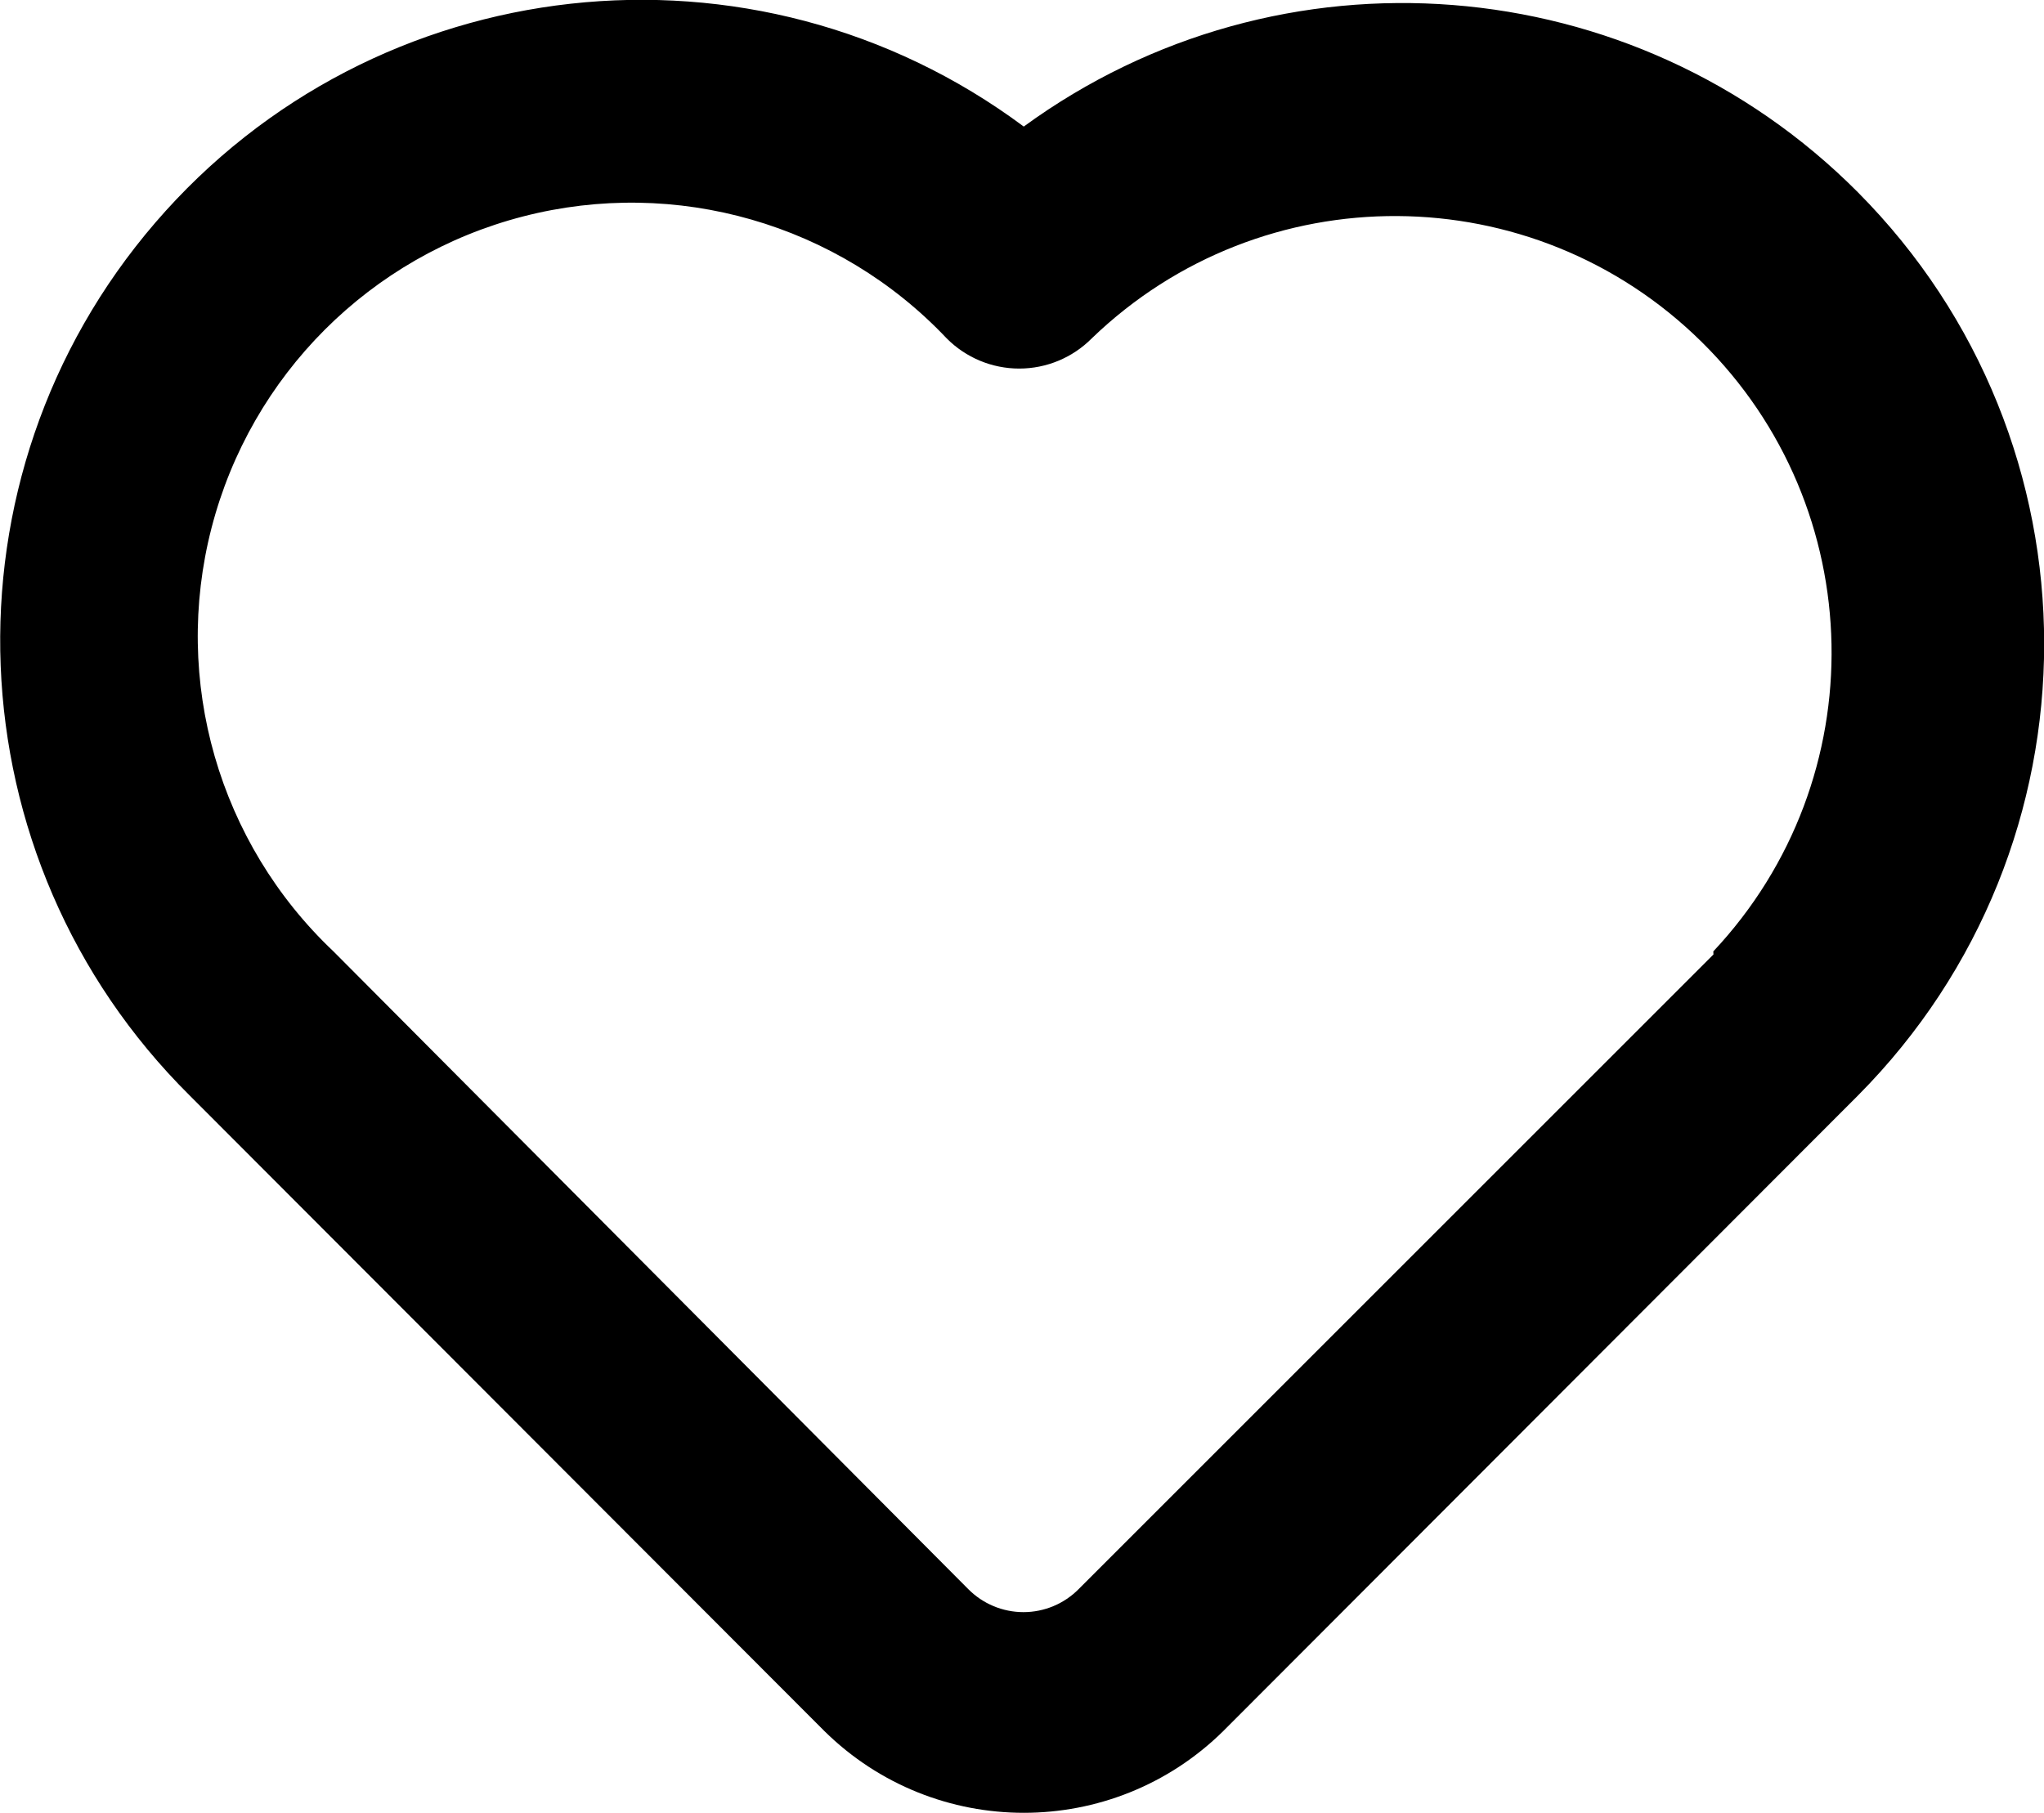
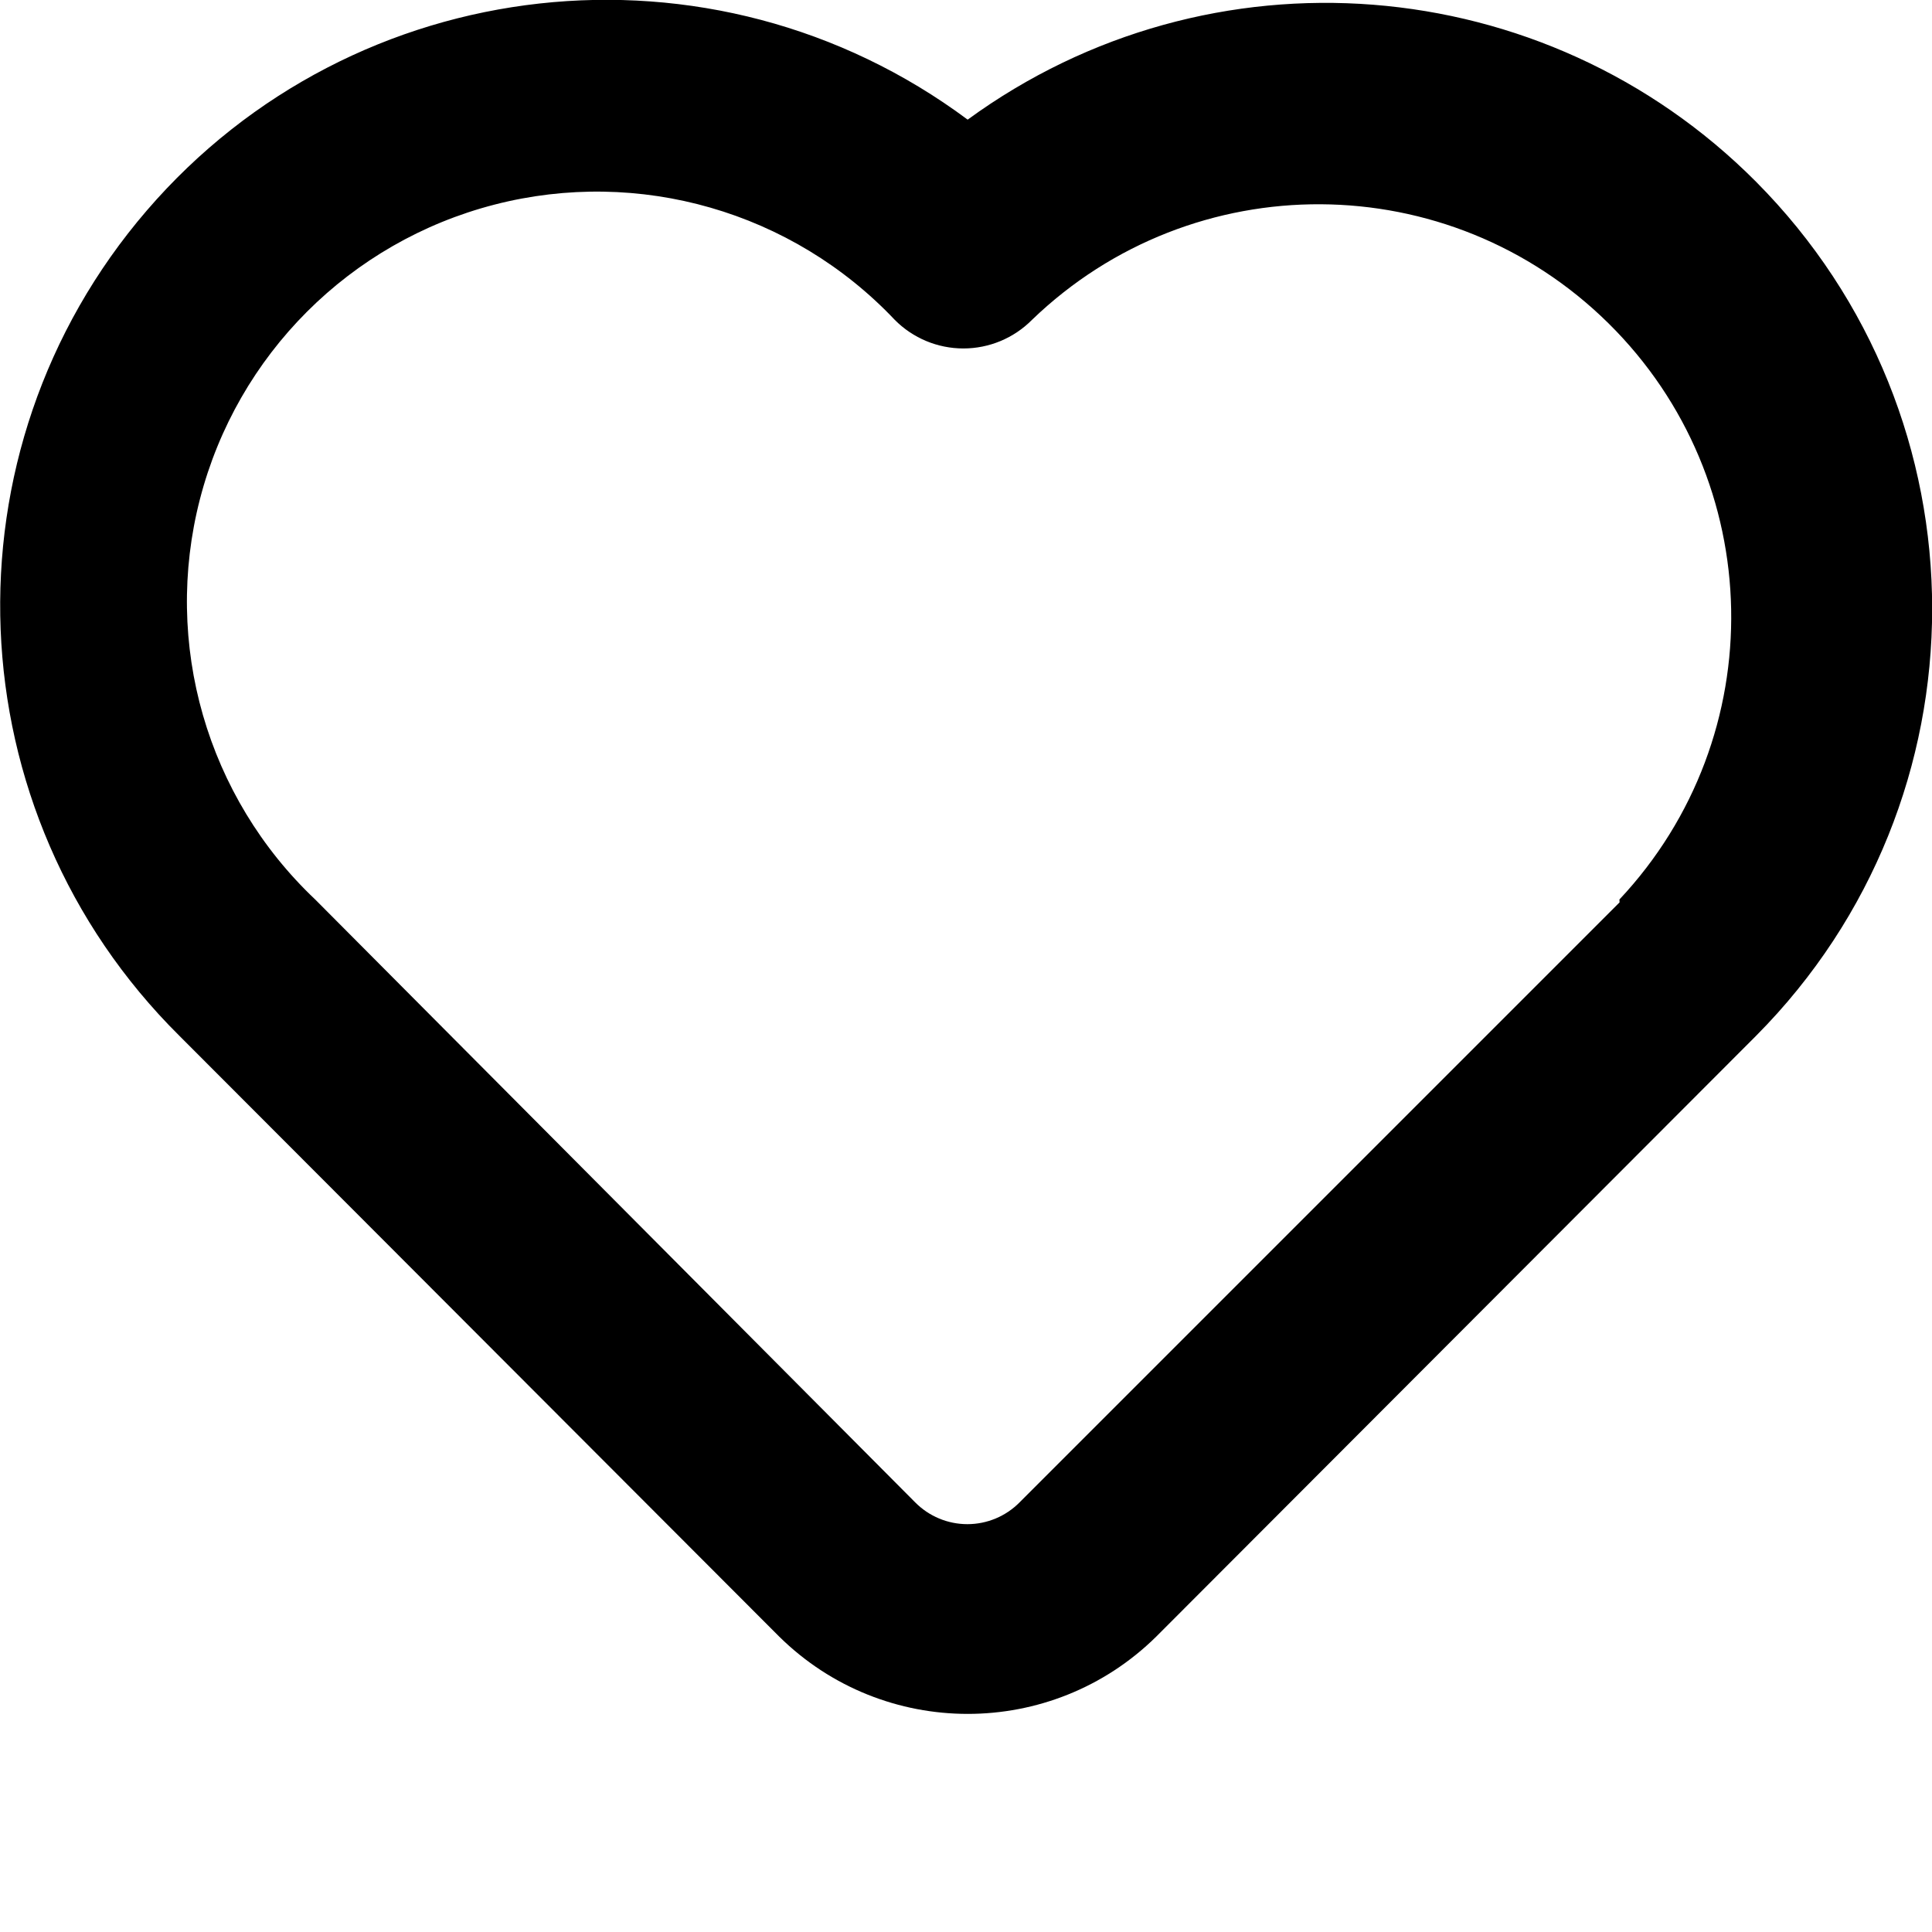
- <svg xmlns="http://www.w3.org/2000/svg" width="14" height="12.42">
+ <svg xmlns="http://www.w3.org/2000/svg" width="14" height="14">
  <path d="M12.724 1.316A4.4 4.4 0 0 0 7.012.867a4.39 4.39 0 0 0-5.713 6.638l4.348 4.355a1.946 1.946 0 0 0 2.731 0l4.348-4.355a4.39 4.39 0 0 0-.002-6.189zm-.988 5.223-4.348 4.348a.532.532 0 0 1-.756 0L2.284 6.518a2.971 2.971 0 1 1 4.2-4.2.7.7 0 0 0 .994 0 2.991 2.991 0 0 1 4.257 4.2z" />
</svg>
